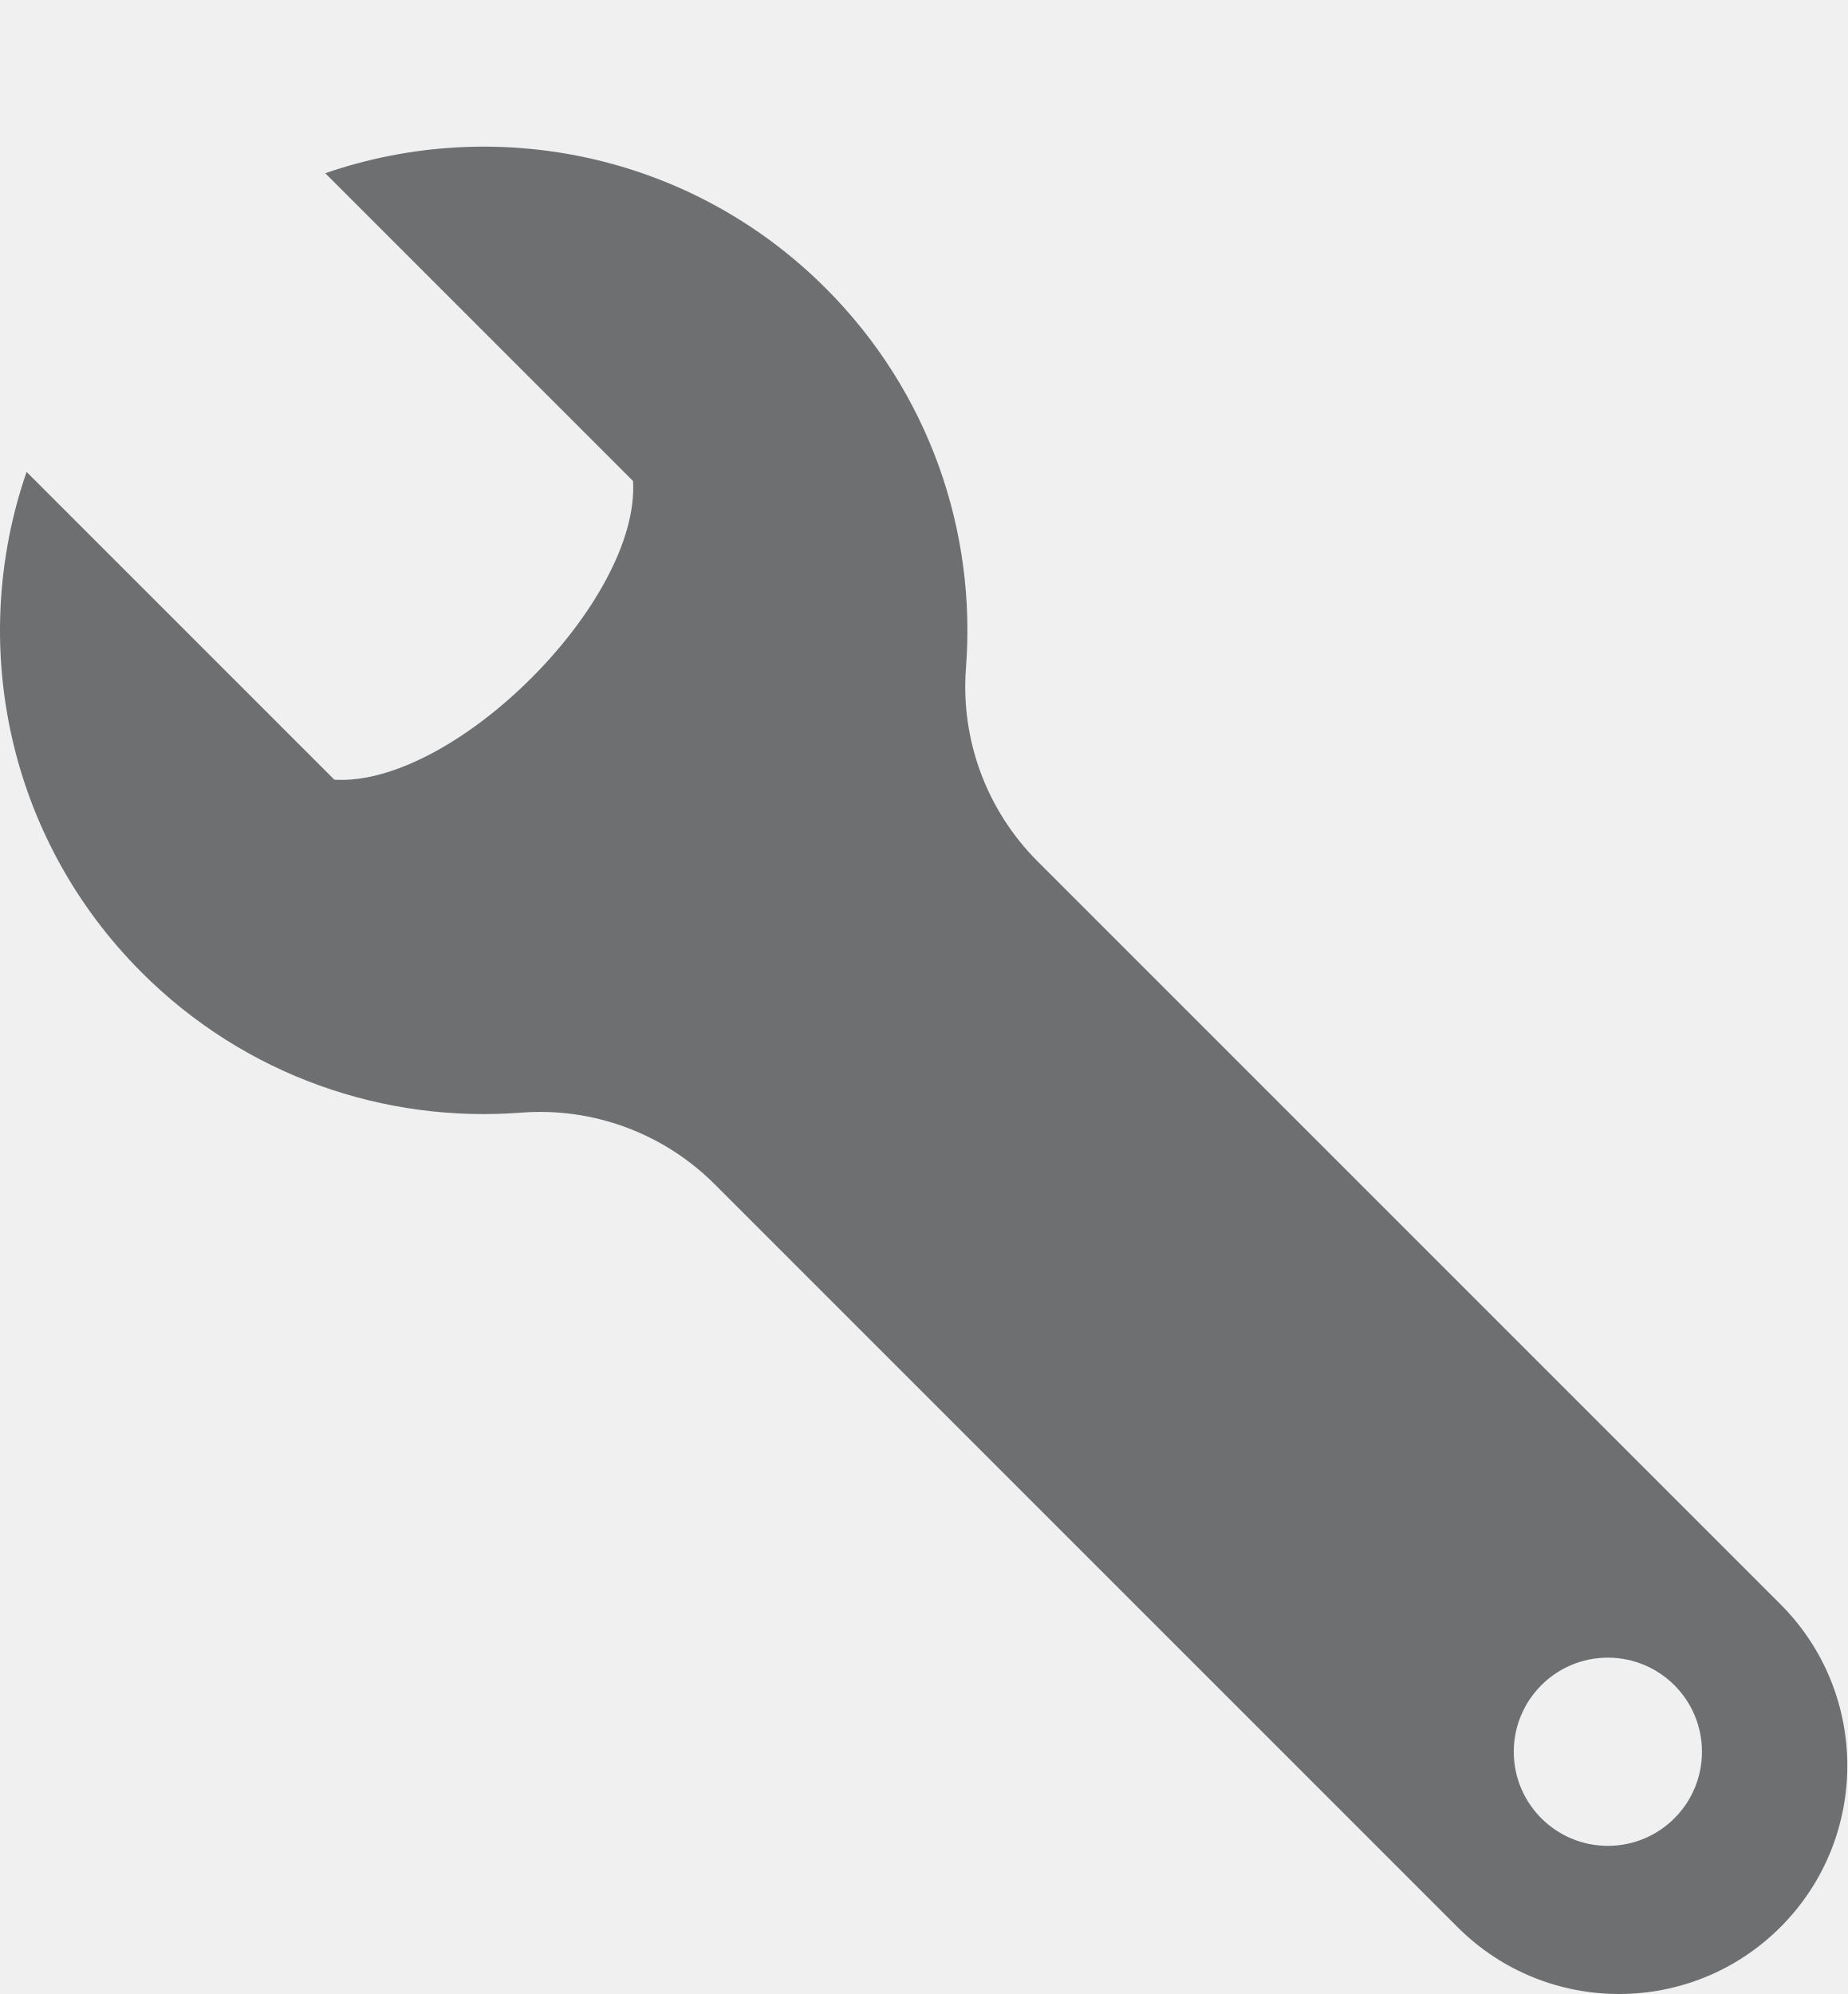
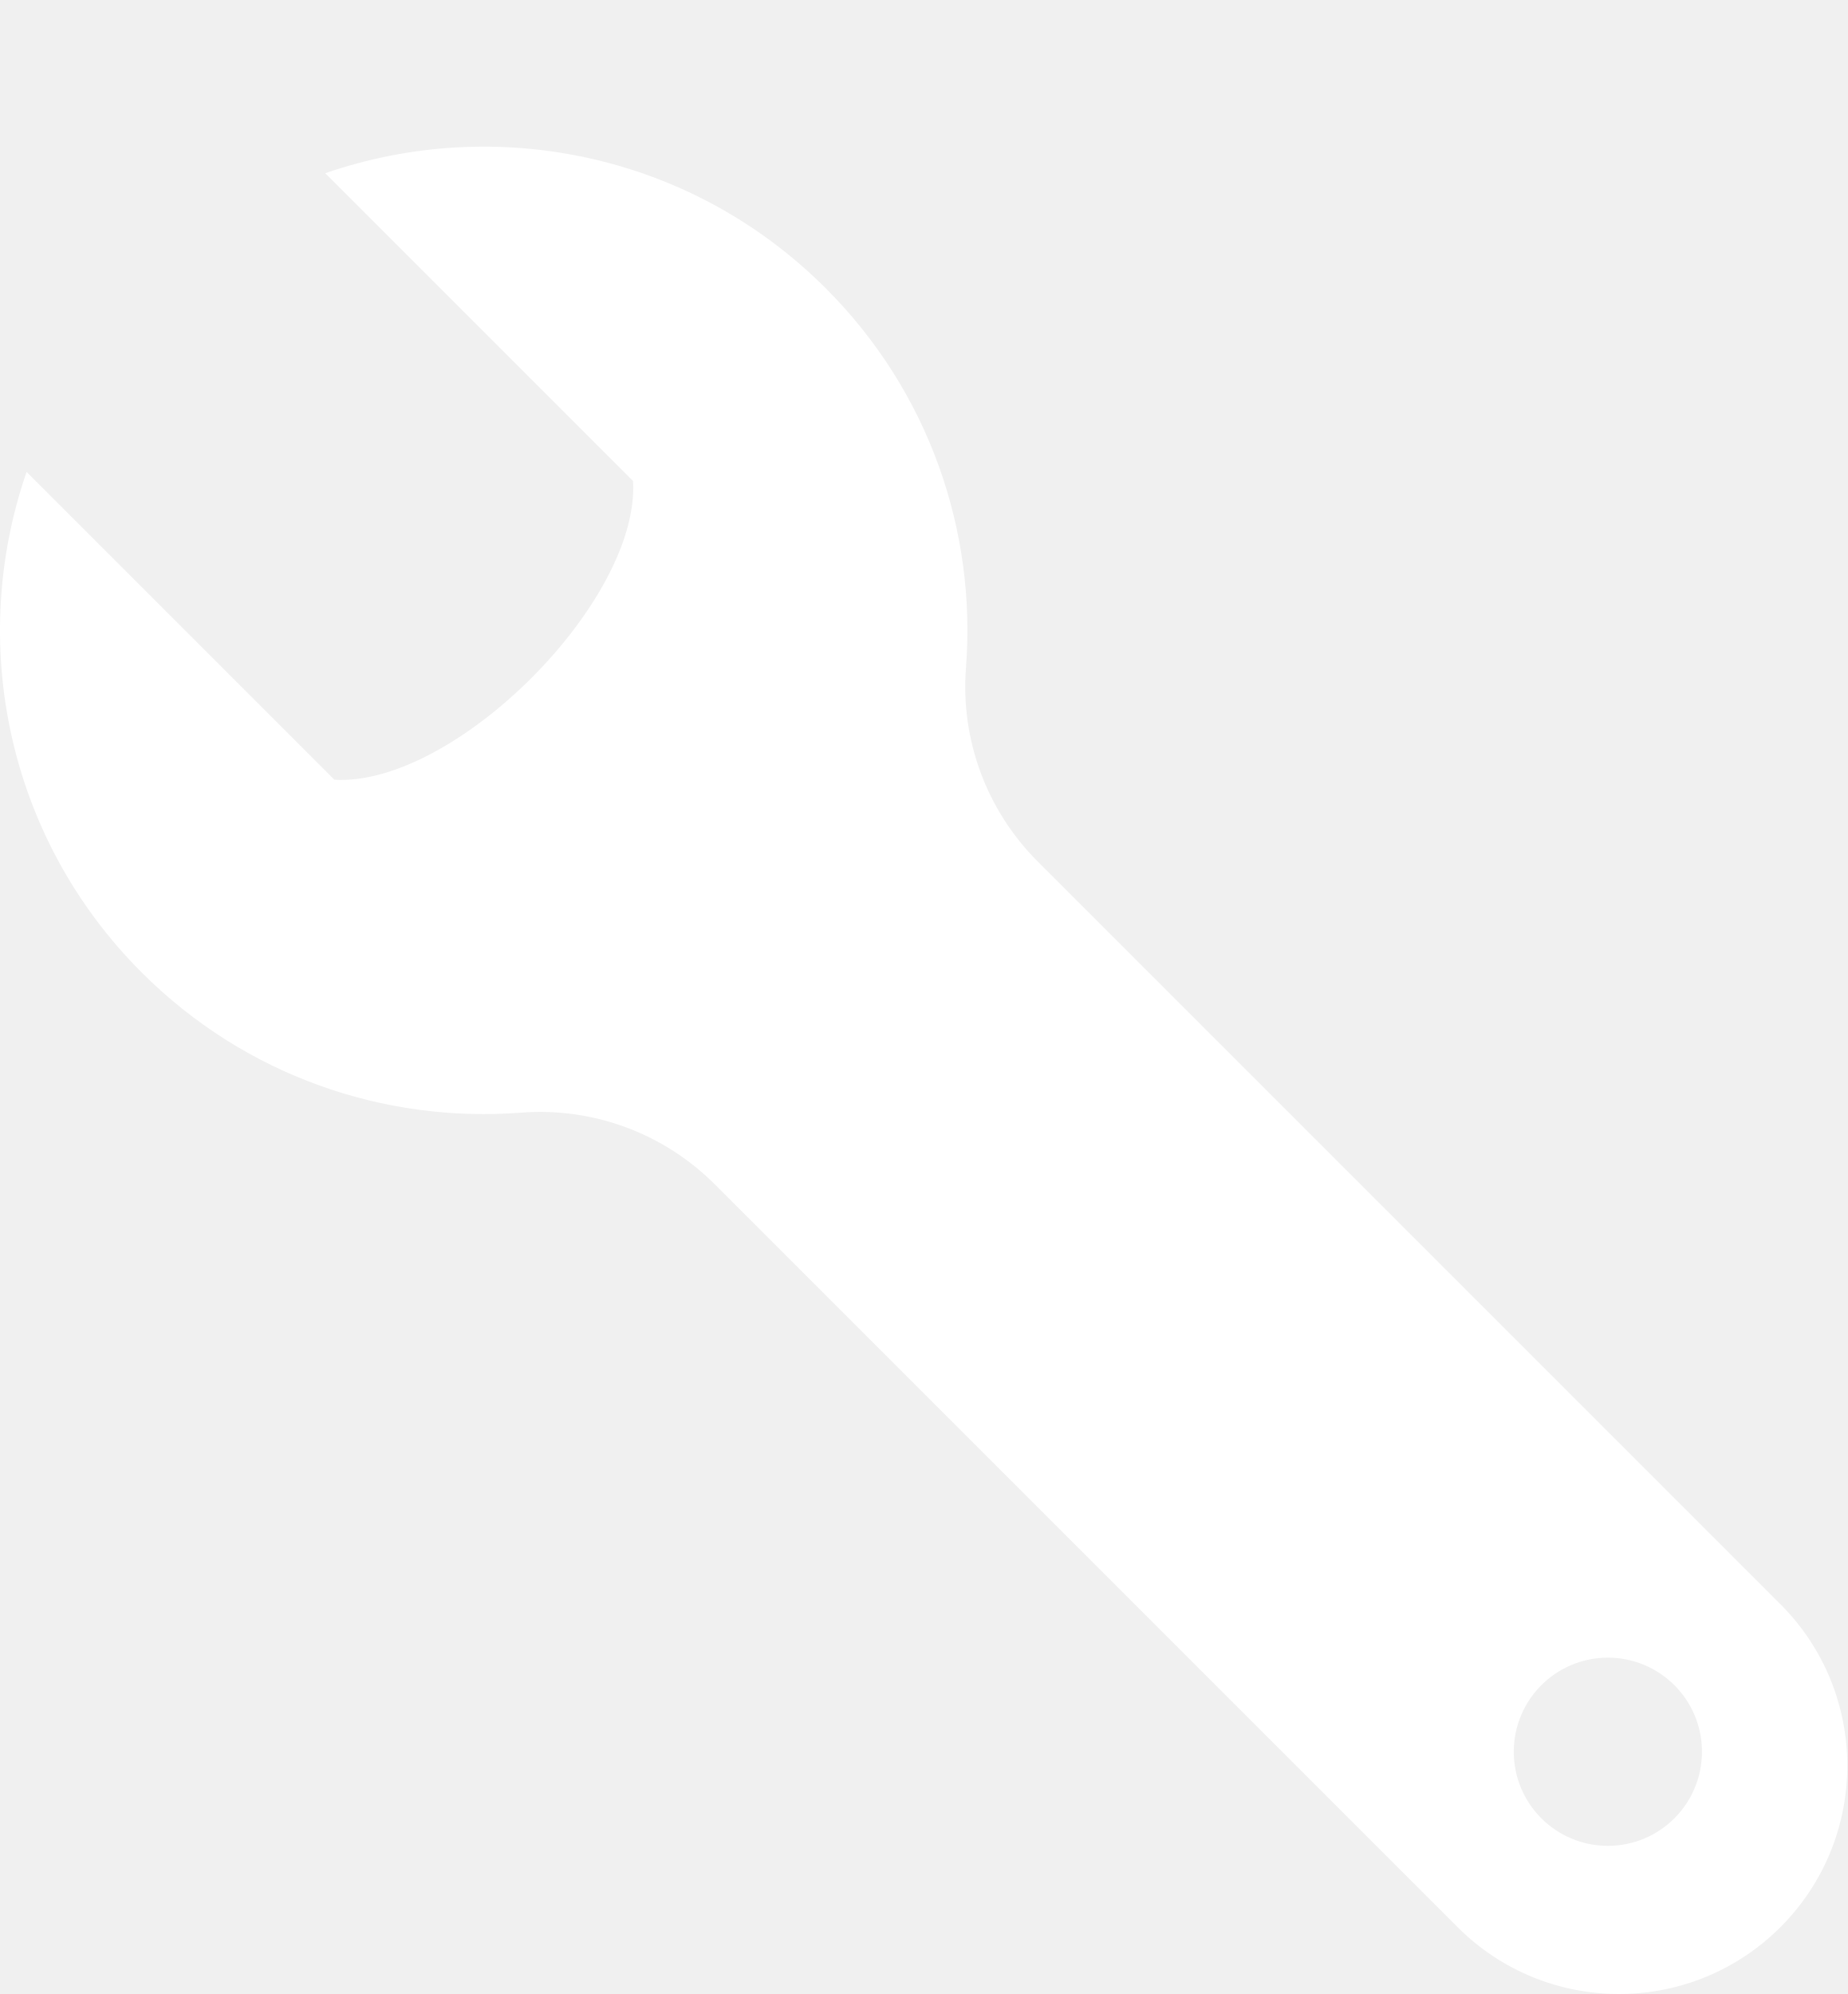
<svg xmlns="http://www.w3.org/2000/svg" version="1.1" x="0px" y="0px" viewBox="0 0 326.311 352.214" style="enable-background:new 0 0 326.311 352.214;" xml:space="preserve">
  <g id="Layer_1_1_">
-     <path id="wrench-icon" style="fill:#6E6F71;" d="M314.499,283.366L183.272,152.14c-8.992-8.992-13.623-21.497-12.642-34.175   c1.857-24.018-6.395-48.67-24.765-67.039C121.954,27.015,87.4,20.244,57.454,30.599l54.369,54.369   c1.248,21.211-31.548,54.006-52.758,52.758L4.696,83.357c-10.356,29.946-3.584,64.501,20.327,88.412   c18.369,18.37,43.021,26.621,67.04,24.765c12.691-0.981,25.174,3.642,34.175,12.642l131.227,131.226   c15.749,15.75,41.285,15.75,57.035,0C330.248,324.652,330.248,299.116,314.499,283.366z M284.014,326.045   c-9.179,0-16.62-7.442-16.62-16.622c0-9.179,7.442-16.62,16.62-16.62c9.179,0,16.622,7.442,16.622,16.62   C300.636,318.604,293.194,326.045,284.014,326.045z" />
+     <path id="wrench-icon" style="fill:white;" d="M314.499,283.366L183.272,152.14c-8.992-8.992-13.623-21.497-12.642-34.175   c1.857-24.018-6.395-48.67-24.765-67.039C121.954,27.015,87.4,20.244,57.454,30.599l54.369,54.369   c1.248,21.211-31.548,54.006-52.758,52.758L4.696,83.357c-10.356,29.946-3.584,64.501,20.327,88.412   c18.369,18.37,43.021,26.621,67.04,24.765c12.691-0.981,25.174,3.642,34.175,12.642l131.227,131.226   c15.749,15.75,41.285,15.75,57.035,0C330.248,324.652,330.248,299.116,314.499,283.366z M284.014,326.045   c-9.179,0-16.62-7.442-16.62-16.622c0-9.179,7.442-16.62,16.62-16.62c9.179,0,16.622,7.442,16.622,16.62   C300.636,318.604,293.194,326.045,284.014,326.045z" />
  </g>
  <g id="Layer_1">
</g>
</svg>
